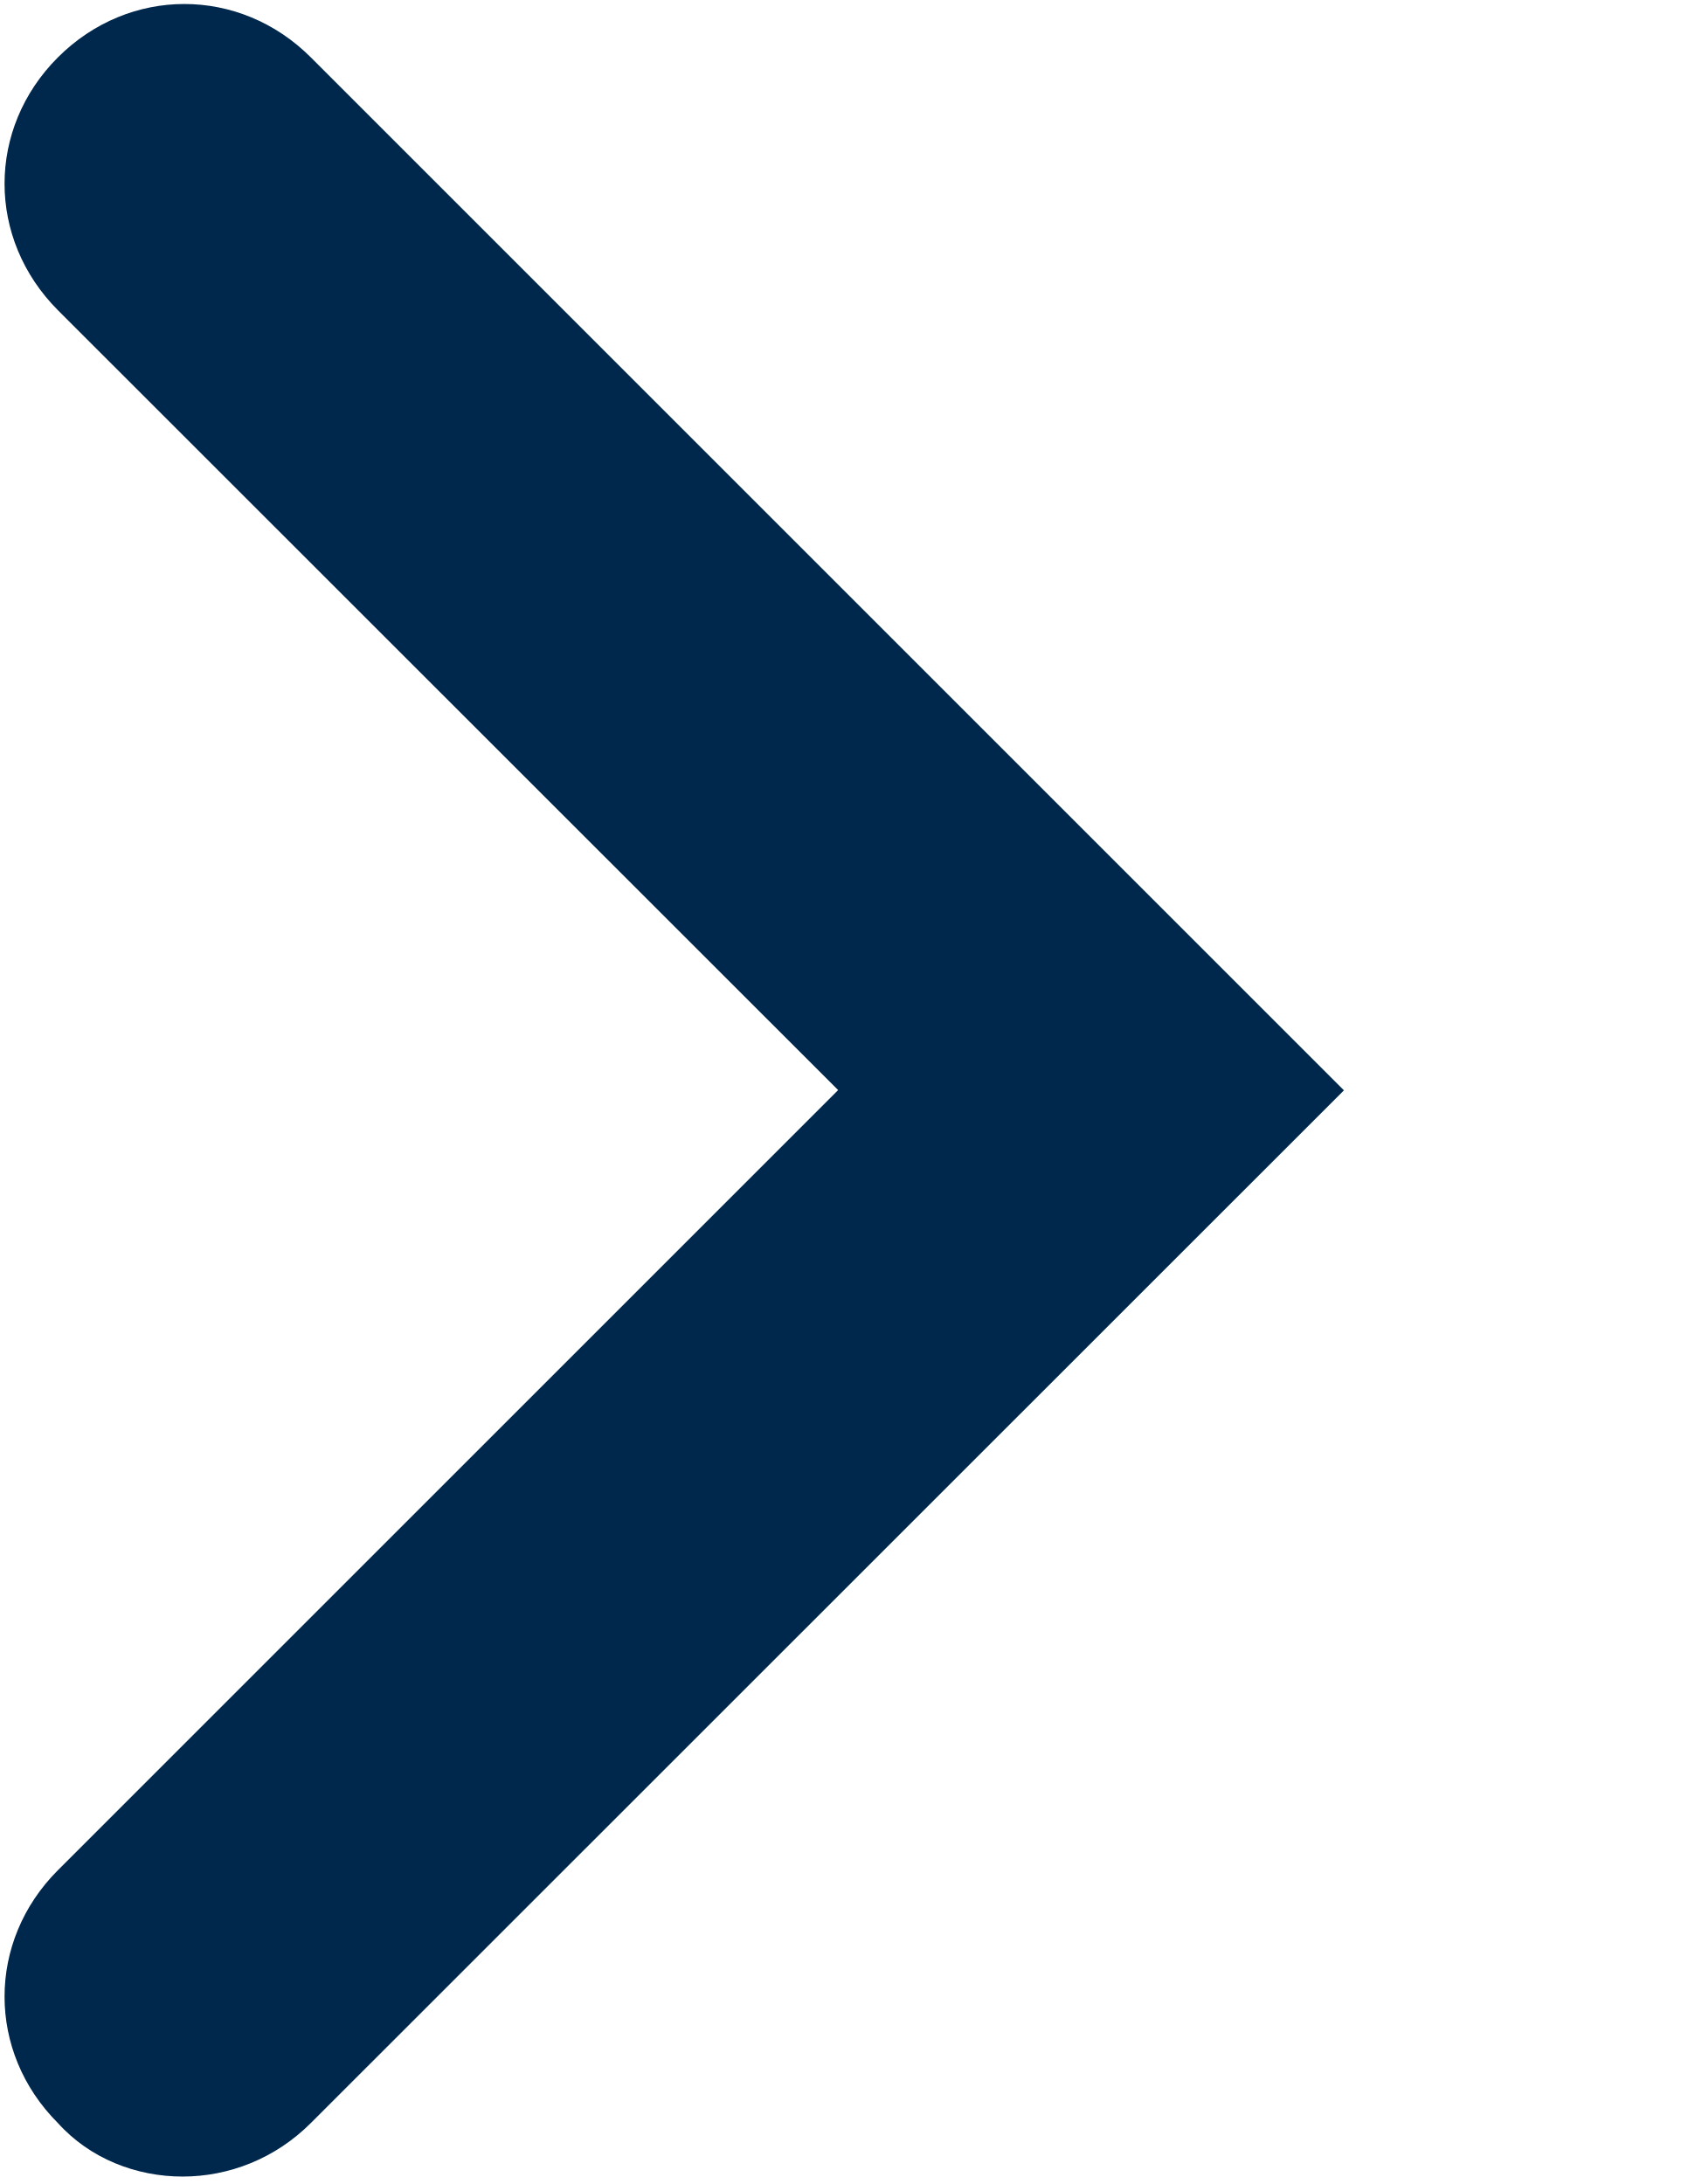
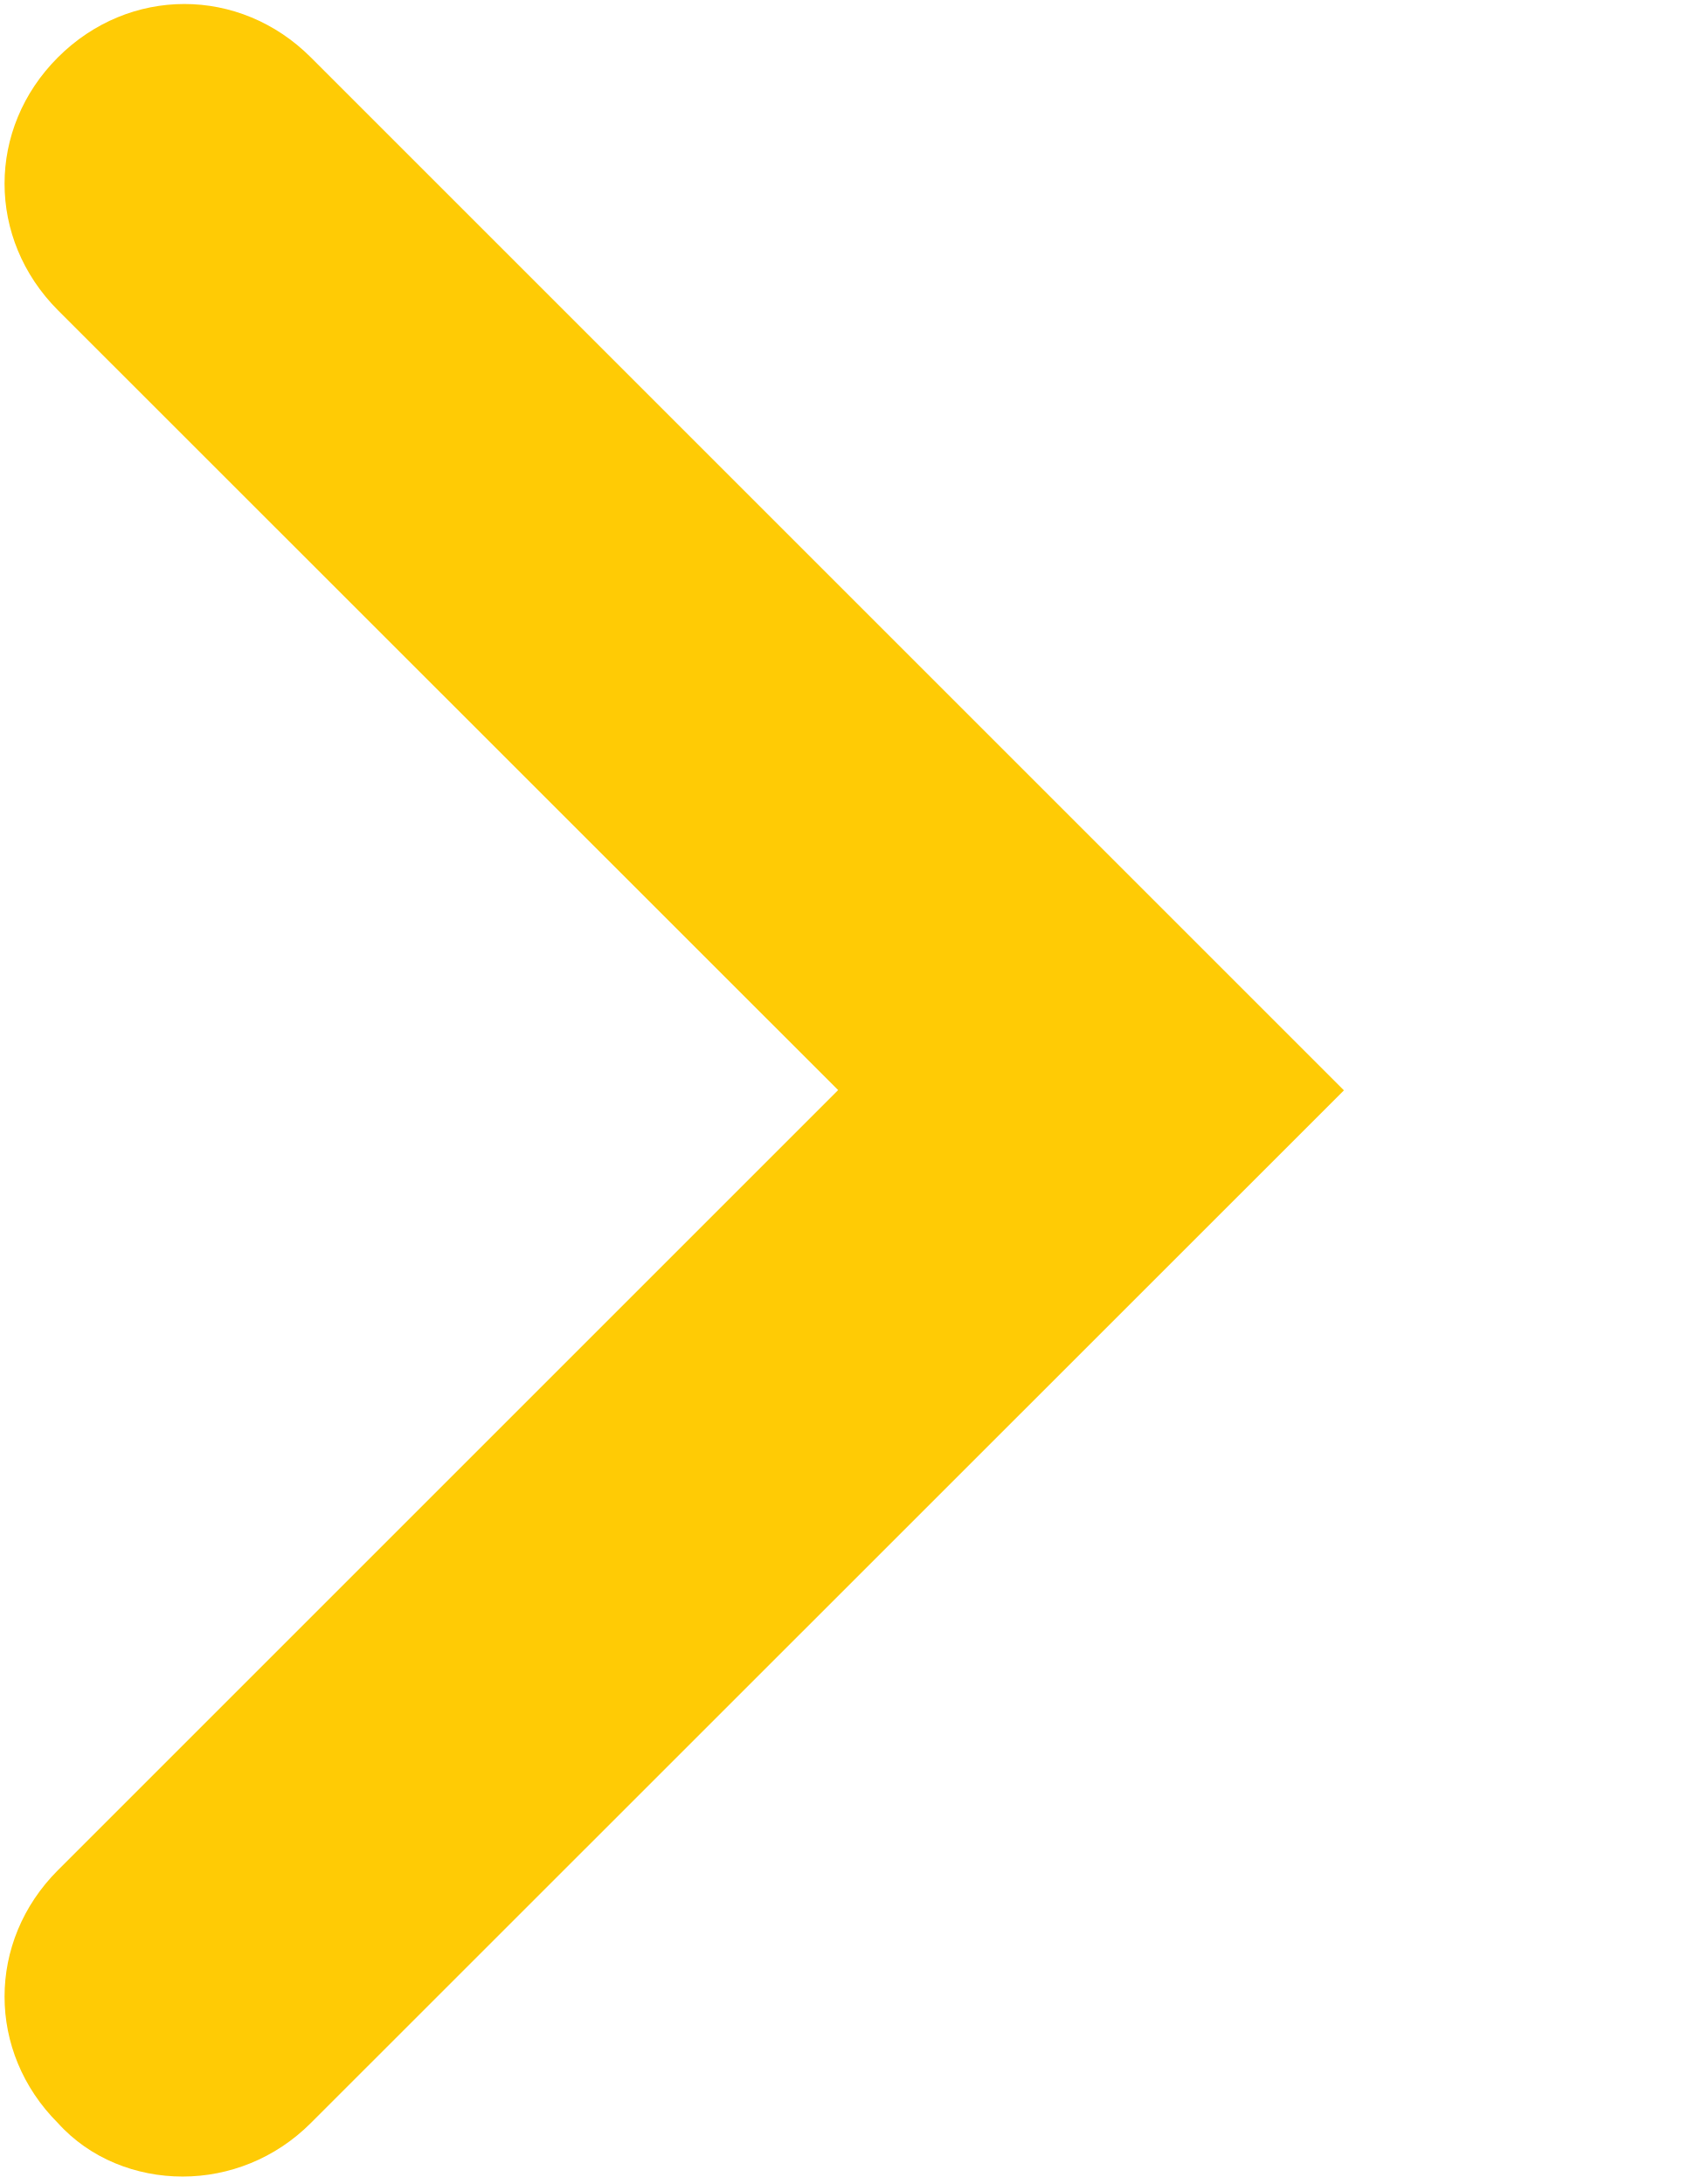
<svg xmlns="http://www.w3.org/2000/svg" version="1.1" id="Layer_1" x="0px" y="0px" viewBox="0 0 612 792" enable-background="new 0 0 612 792" xml:space="preserve">
  <g>
-     <path fill="#00274C" d="M66.2,789.3c-16.8,0-33.6-6.5-45.2-19.4c-25.8-25.8-25.8-65.9,0-91.7l282.9-282.9L21,112.5   C-4.8,86.6-4.8,46.6,21,20.8s65.9-25.8,91.7,0l374.6,374.6L112.7,769.9C99.8,782.8,83,789.3,66.2,789.3z" />
+     <path fill="#ffcb05" d="M66.2,789.3c-16.8,0-33.6-6.5-45.2-19.4c-25.8-25.8-25.8-65.9,0-91.7l282.9-282.9L21,112.5   C-4.8,86.6-4.8,46.6,21,20.8s65.9-25.8,91.7,0l374.6,374.6L112.7,769.9C99.8,782.8,83,789.3,66.2,789.3z" />
  </g>
</svg>
